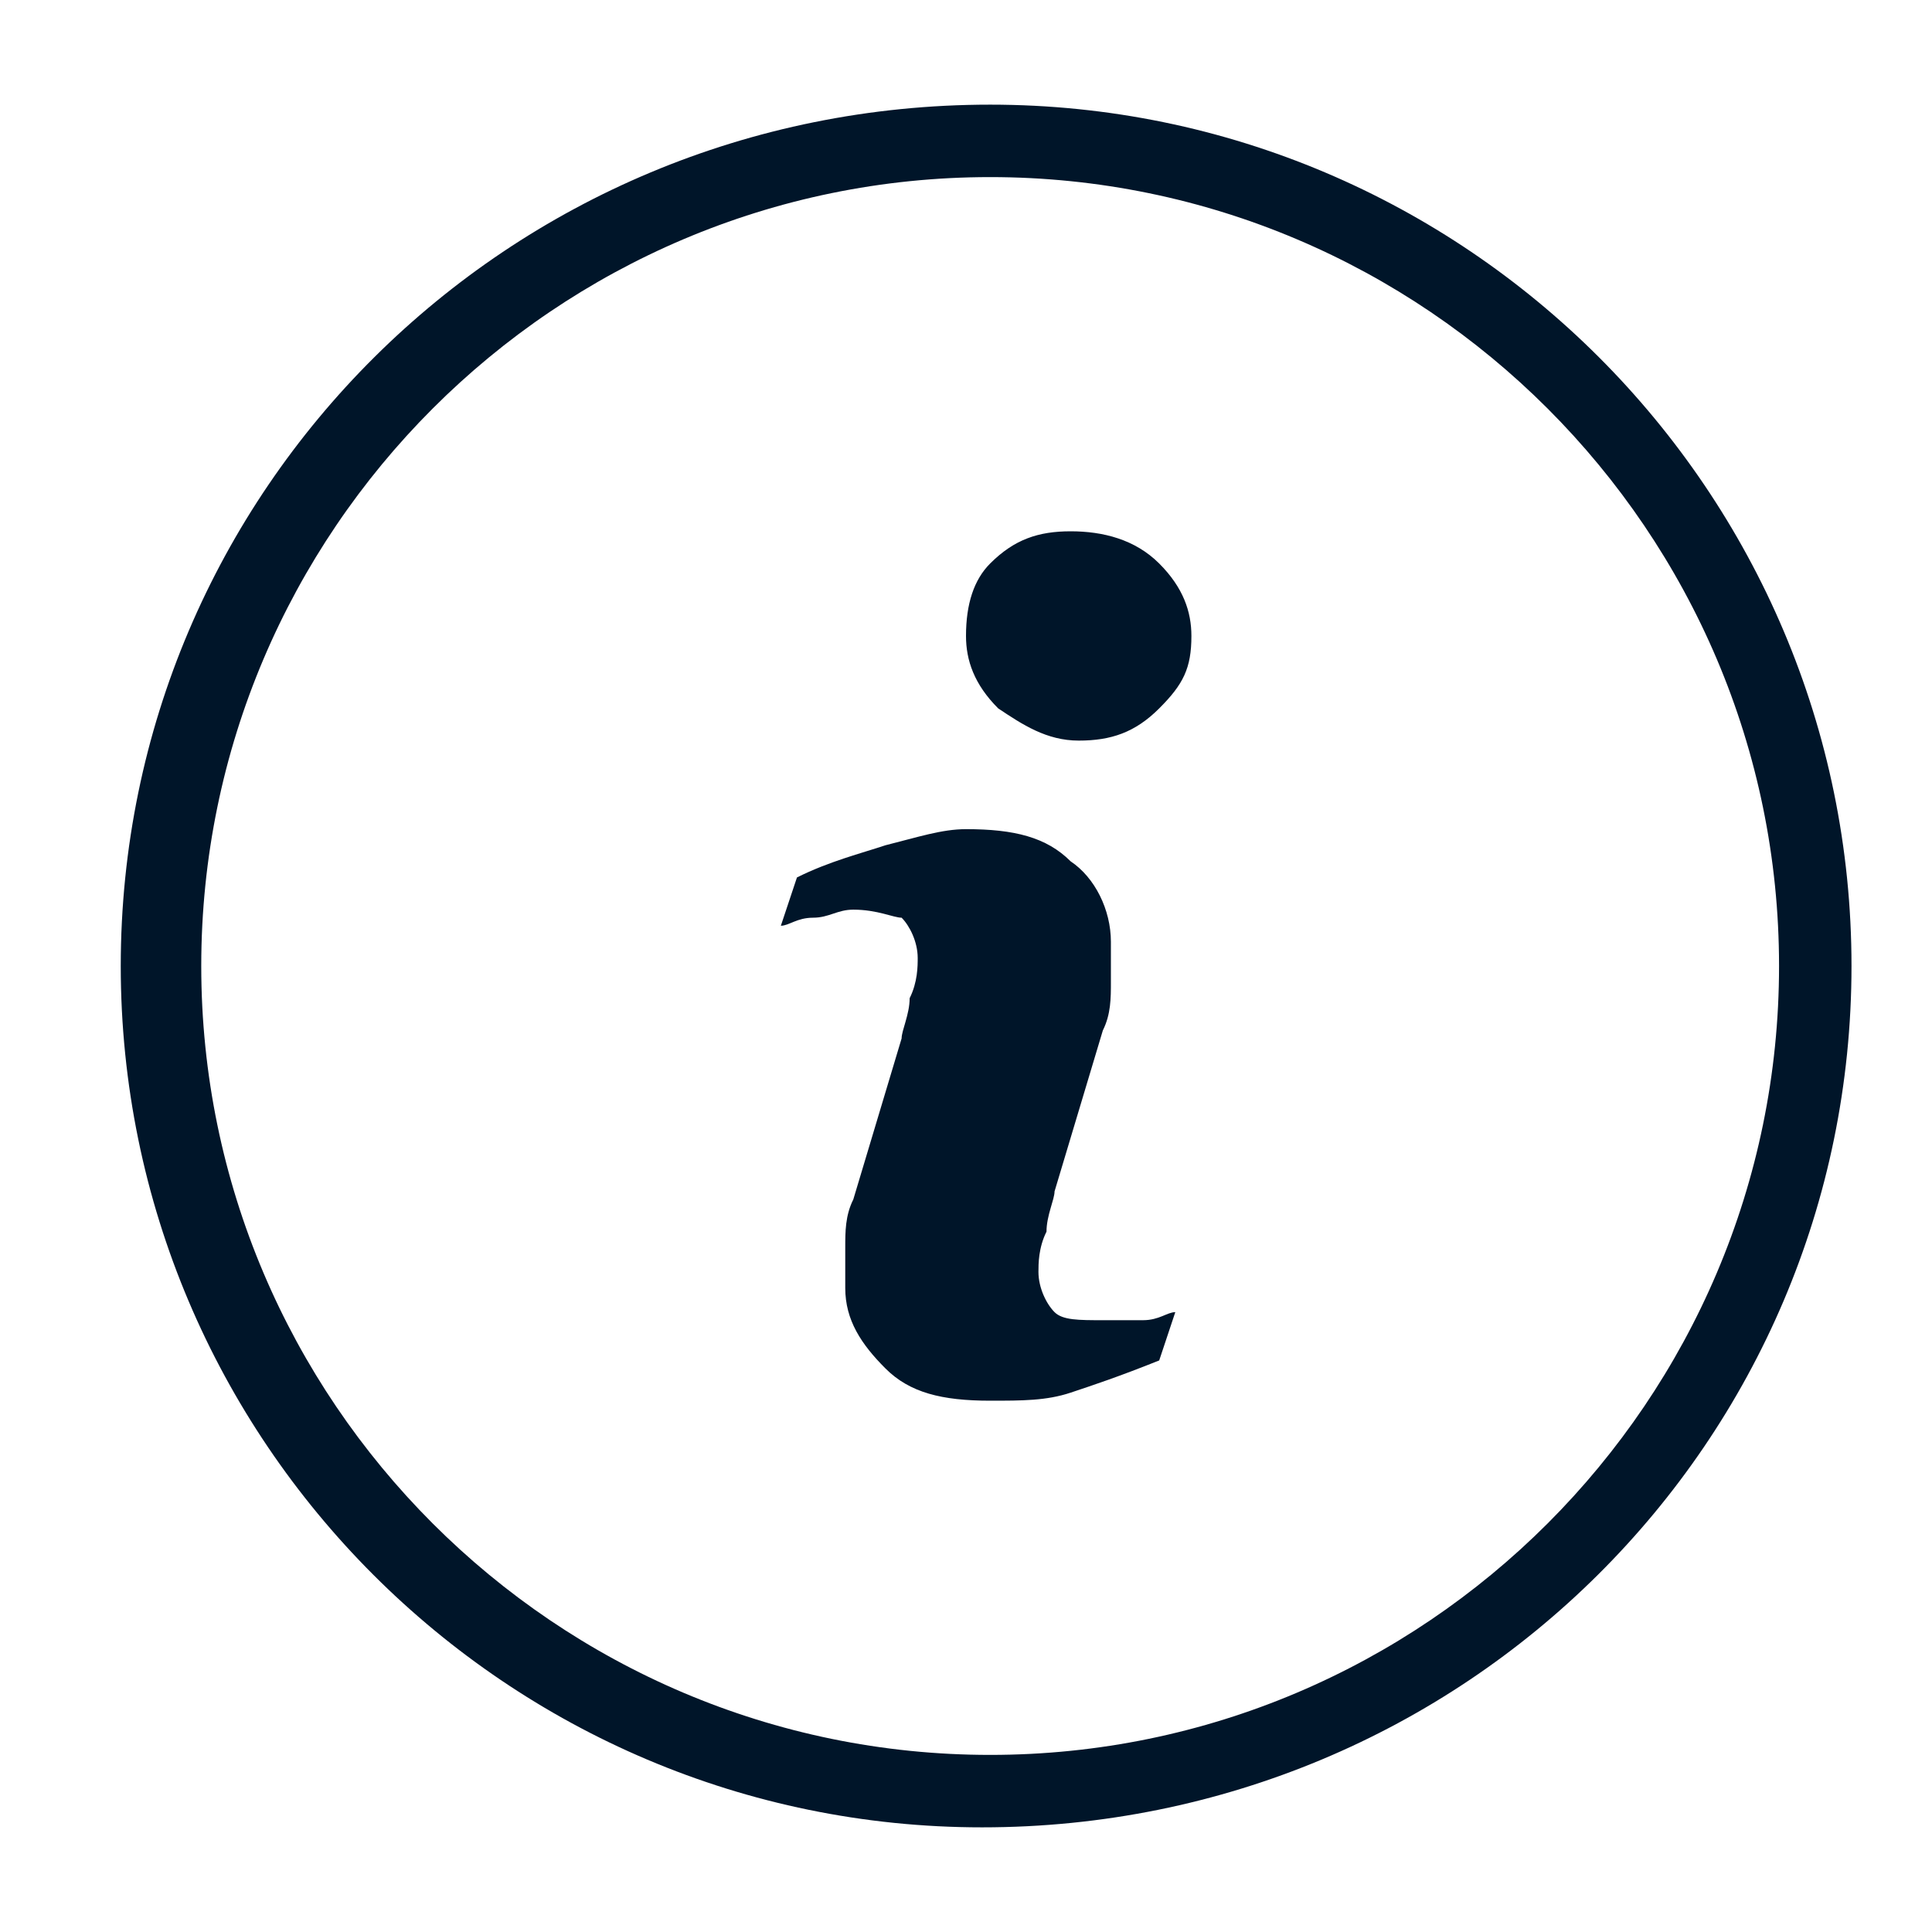
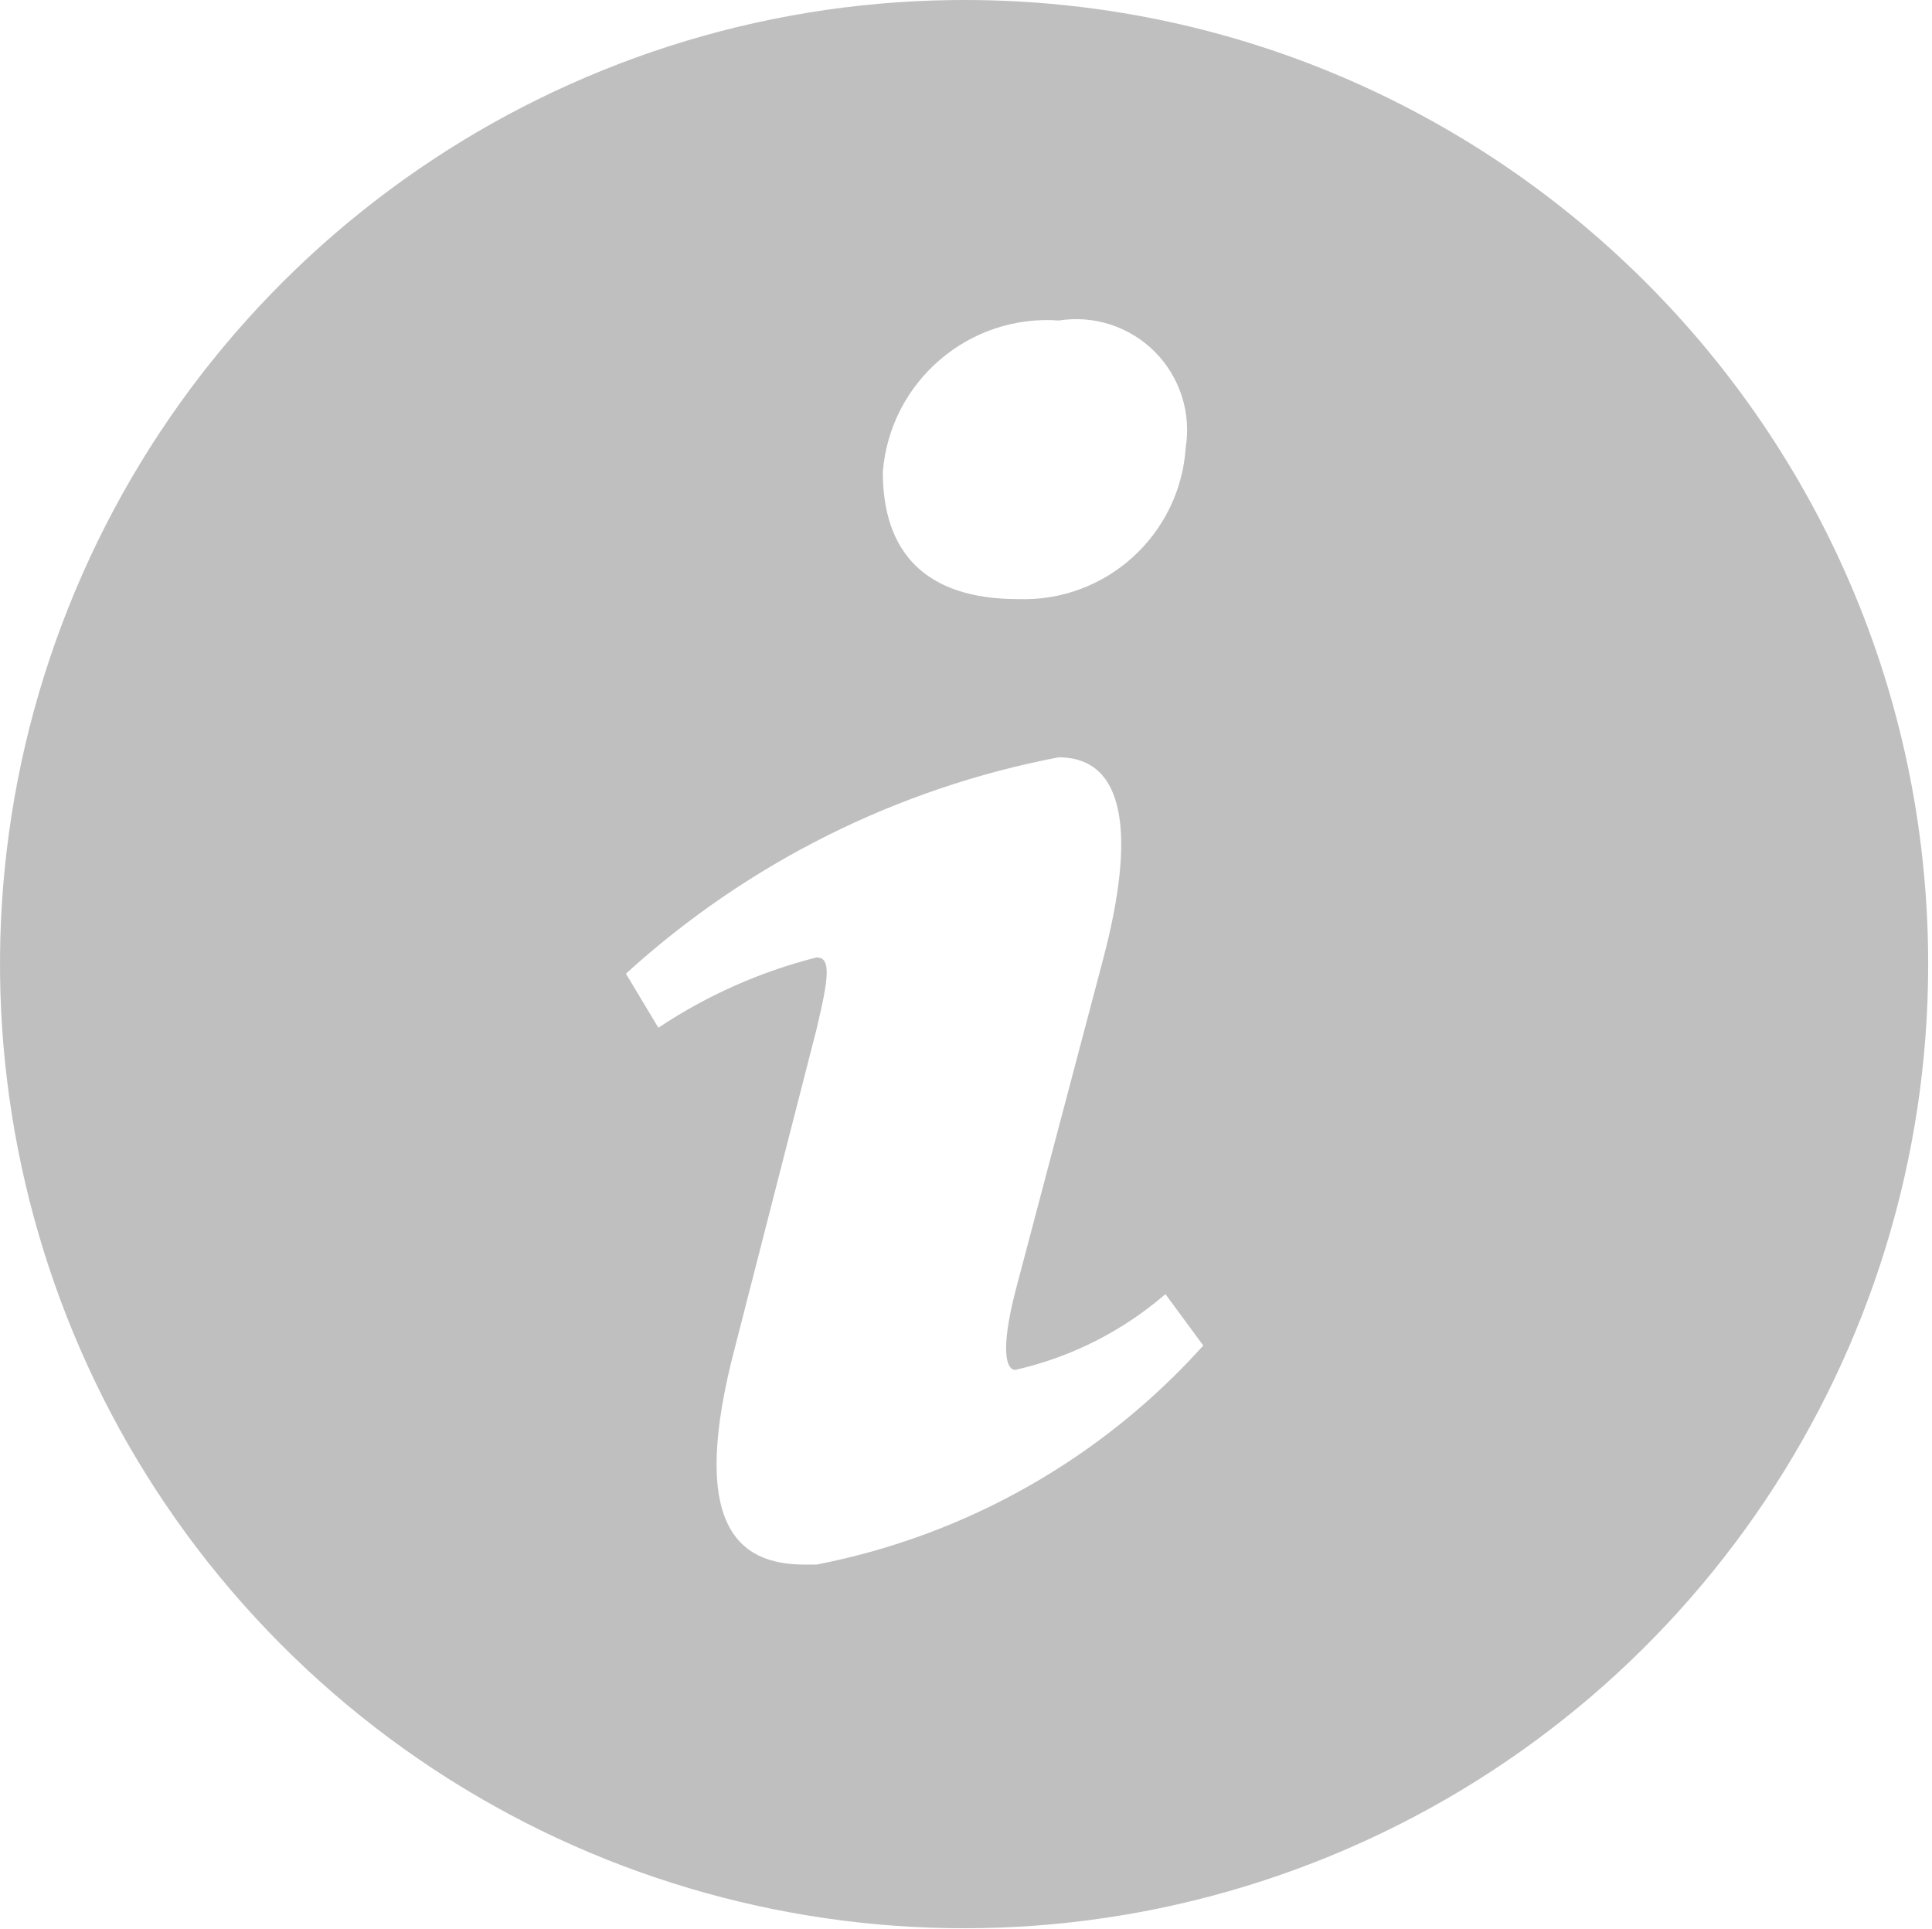
- <svg xmlns="http://www.w3.org/2000/svg" t="1609353214746" class="icon" viewBox="0 0 1024 1024" version="1.1" p-id="4423" width="200" height="200">
+ <svg xmlns="http://www.w3.org/2000/svg" t="1612356293419" class="icon" viewBox="0 0 1026 1024" version="1.1" p-id="11388" width="200.391" height="200">
  <defs>
    <style type="text/css" />
  </defs>
-   <path d="M584.533 699.733c-12.8 0-21.333 0-25.6-4.267-4.267-4.267-8.533-12.8-8.533-21.333 0-4.267 0-12.8 4.267-21.333 0-8.533 4.267-17.067 4.267-21.333l25.6-85.333c4.267-8.533 4.267-17.067 4.267-25.6 0-8.533 0-17.067 0-21.333 0-17.067-8.533-34.133-21.333-42.667-12.8-12.8-29.867-17.067-55.467-17.067-12.8 0-25.6 4.267-42.667 8.533-12.8 4.267-29.867 8.533-46.933 17.067l-8.533 25.6c4.267 0 8.533-4.267 17.067-4.267 8.533 0 12.8-4.267 21.333-4.267 12.8 0 21.333 4.267 25.6 4.267 4.267 4.267 8.533 12.8 8.533 21.333 0 4.267 0 12.8-4.267 21.333 0 8.533-4.267 17.067-4.267 21.333l-25.6 85.333c-4.267 8.533-4.267 17.067-4.267 25.6 0 8.533 0 12.8 0 21.333 0 17.067 8.533 29.867 21.333 42.667 12.8 12.8 29.867 17.067 55.467 17.067 17.067 0 29.867 0 42.667-4.267 12.8-4.267 25.6-8.533 46.933-17.067l8.533-25.6c-4.267 0-8.533 4.267-17.067 4.267C597.333 699.733 588.8 699.733 584.533 699.733zM524.8 55.467C268.8 55.467 64 260.267 64 512c0 251.733 204.8 456.533 456.533 456.533C776.533 968.533 981.333 763.733 981.333 512 981.333 260.267 776.533 55.467 524.8 55.467zM524.8 930.133c-230.4 0-418.133-187.733-418.133-418.133s187.733-418.133 418.133-418.133c230.4 0 418.133 187.733 418.133 418.133S755.2 930.133 524.8 930.133zM567.467 281.6c-17.067 0-29.867 4.267-42.667 17.067C516.267 307.2 512 320 512 337.067c0 12.8 4.267 25.6 17.067 38.4 12.8 8.533 25.6 17.067 42.667 17.067 17.067 0 29.867-4.267 42.667-17.067s17.067-21.333 17.067-38.4c0-12.8-4.267-25.6-17.067-38.4S584.533 281.6 567.467 281.6z" p-id="4424" fill="#001529" />
+   <path d="M505.449 0.043a511.978 511.978 0 1 0 518.441 502.644A511.978 511.978 0 0 0 505.449 0.043z m56.727 170.181a58.881 58.881 0 0 1 67.498 67.498 86.167 86.167 0 0 1-89.04 80.423c-49.546 0-71.806-25.132-71.806-67.498A87.604 87.604 0 0 1 562.894 170.224z m-134.996 660.617c-35.903 0-61.753-21.542-36.621-116.326L433.642 546.489c6.463-27.286 7.899-38.057 0-38.057a270.71 270.71 0 0 0-84.013 37.339l-17.233-28.722a473.203 473.203 0 0 1 229.78-114.89c35.903 0 40.93 41.648 23.696 106.991l-46.674 176.643c-7.899 30.877-5.026 41.648 0 41.648a183.824 183.824 0 0 0 79.705-40.211l20.106 27.286A371.238 371.238 0 0 1 433.642 830.841z" p-id="11389" fill="#bfbfbf" />
</svg>
